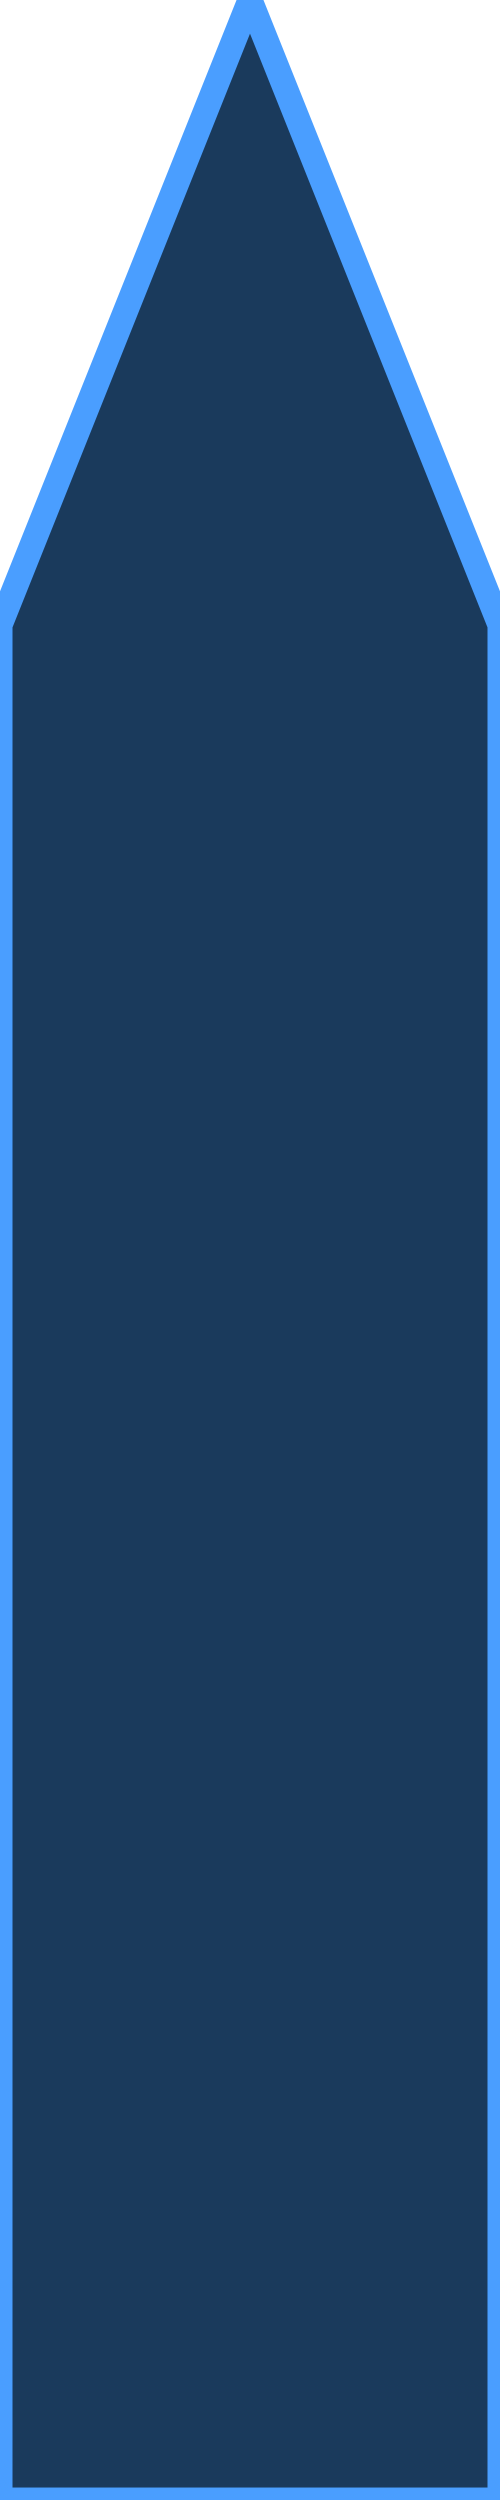
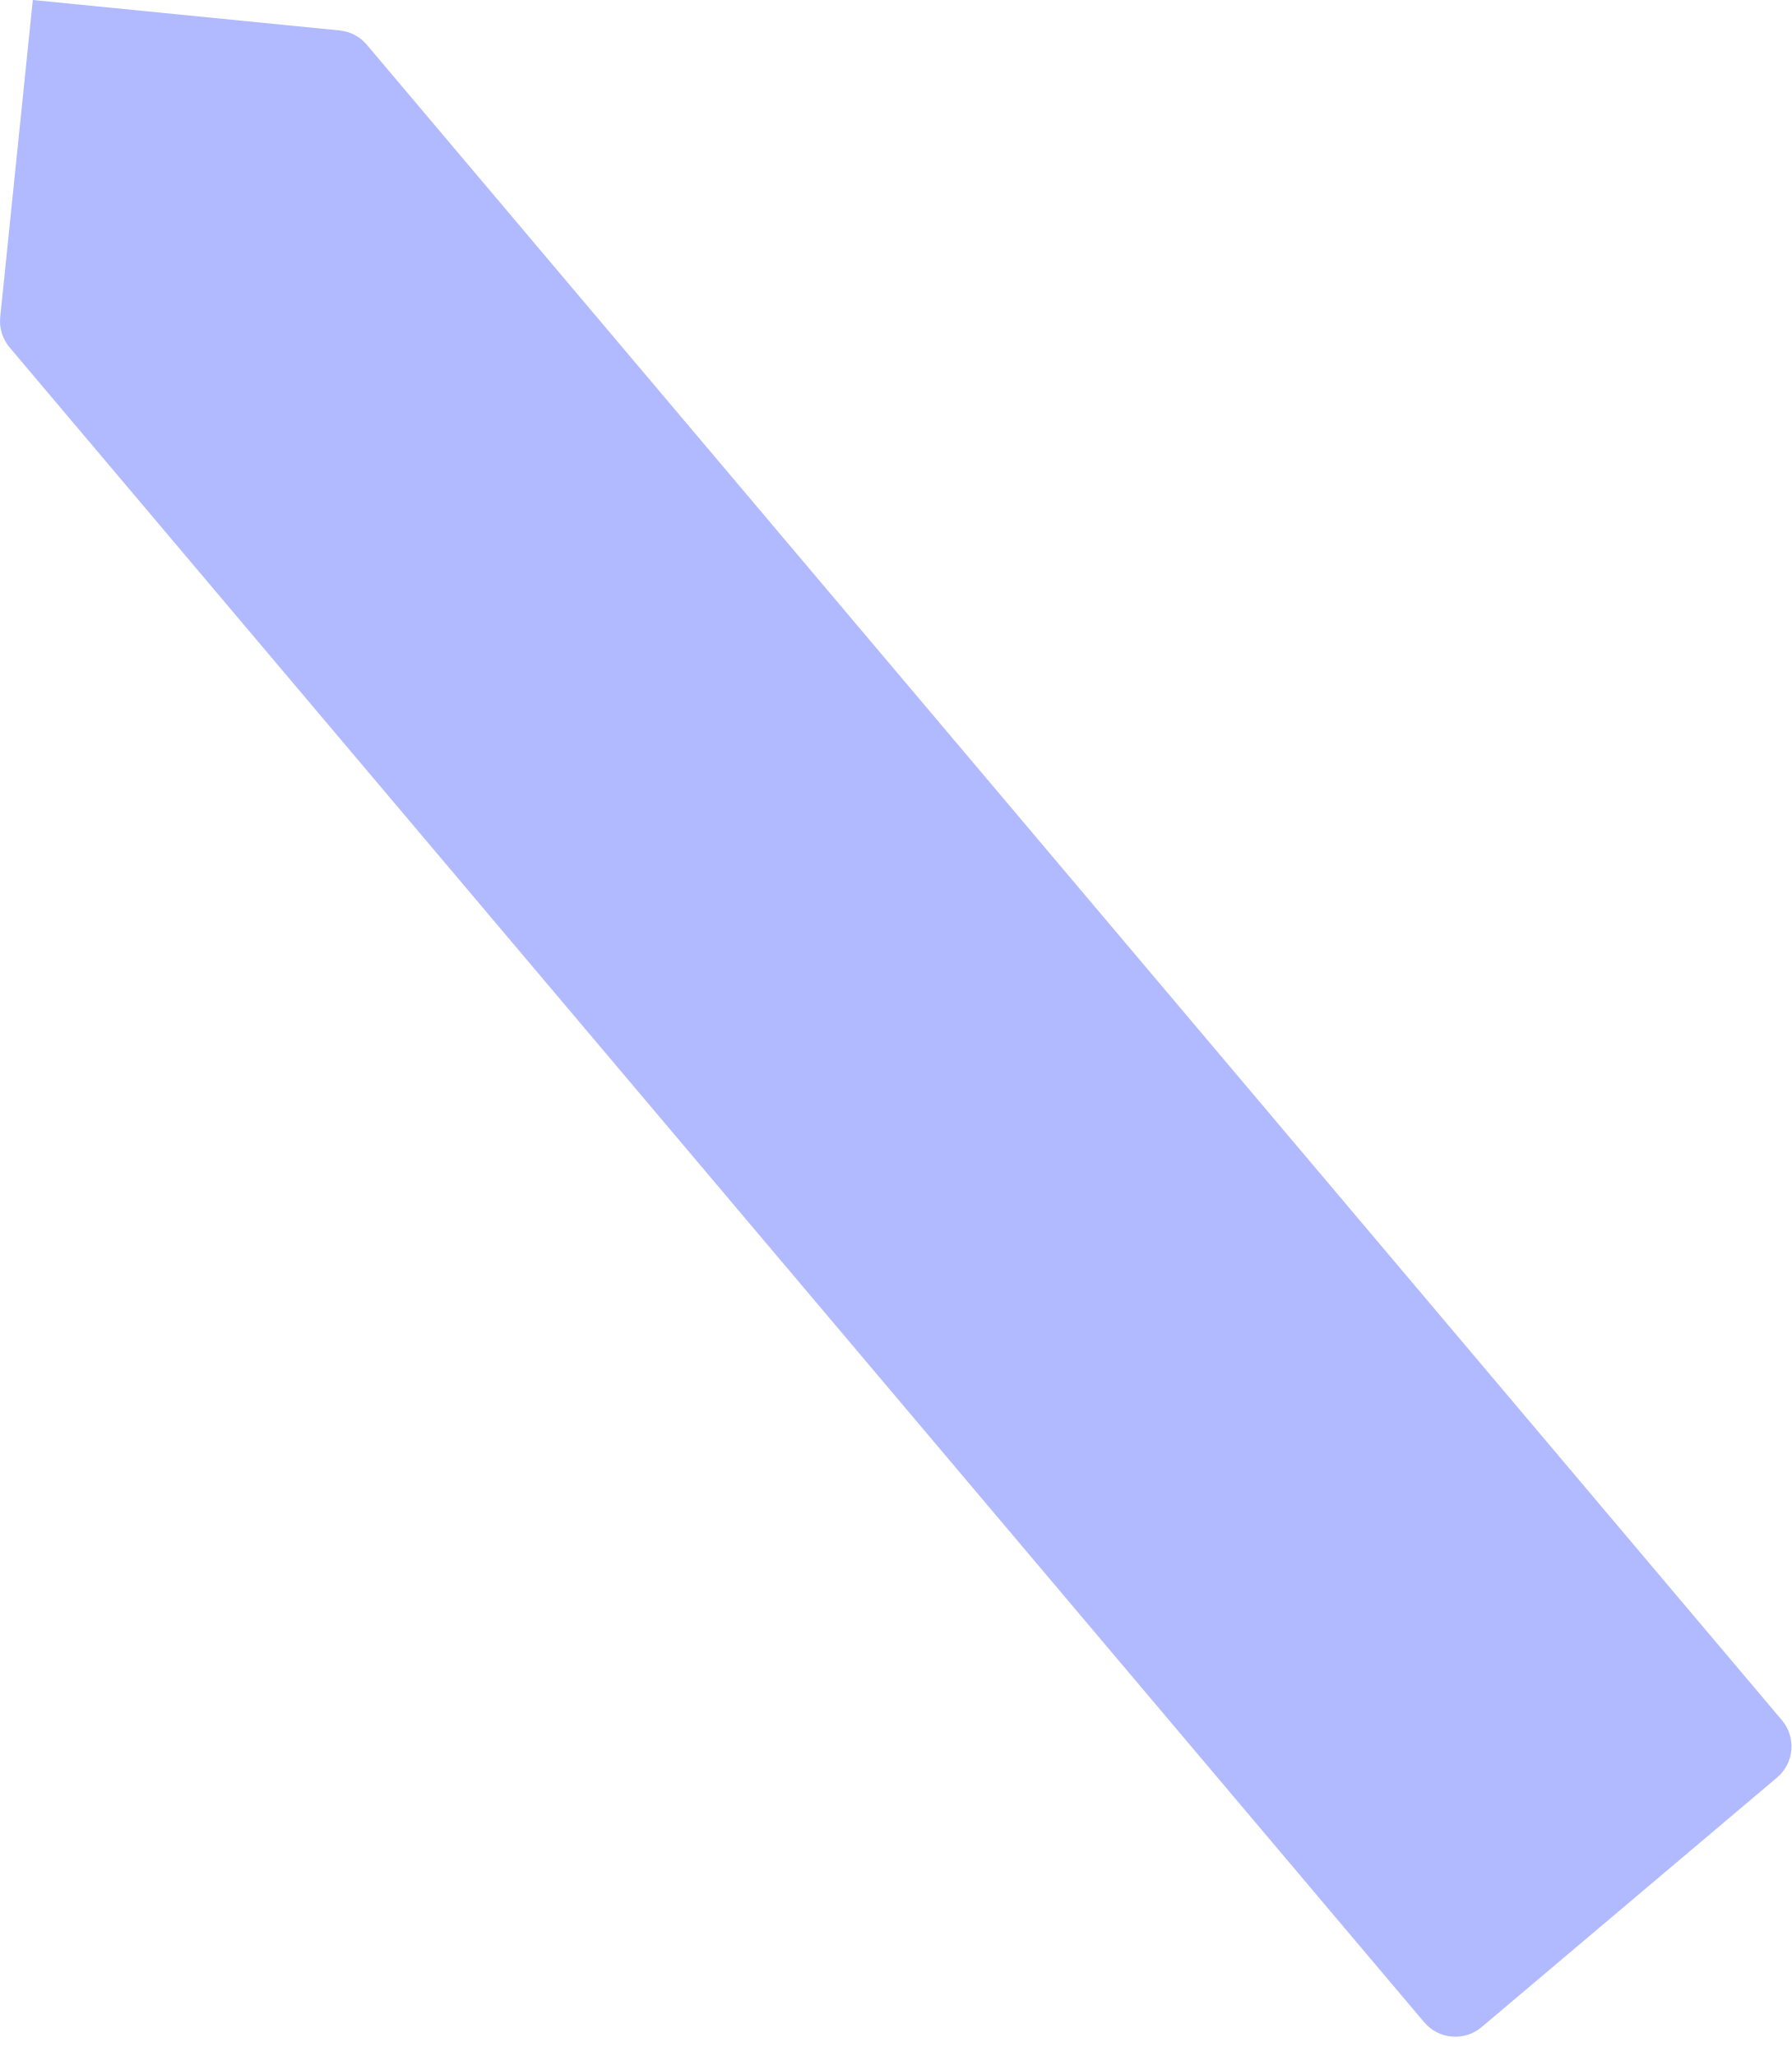
- <svg xmlns="http://www.w3.org/2000/svg" width="40" height="200" viewBox="0 0 40 200" fill="none">
-   <path d="M 20,0 L 40,50 L 40,200 L 0,200 L 0,50 Z" fill="#1a3a5c" stroke="#4A9EFF" stroke-width="2" />
+ <svg xmlns="http://www.w3.org/2000/svg" width="88" height="101" viewBox="0 0 88 101" fill="none">
+   <path d="M16.688 1.496C17.205 1.548 17.683 1.799 18.018 2.196L87.535 84.503C88.248 85.347 88.142 86.608 87.298 87.321L72.783 99.581C71.939 100.294 70.677 100.187 69.964 99.344L0.472 17.067C0.122 16.652 -0.045 16.112 0.011 15.572L1.612 -0L16.688 1.496Z" fill="#B1BAFF" />
</svg>
